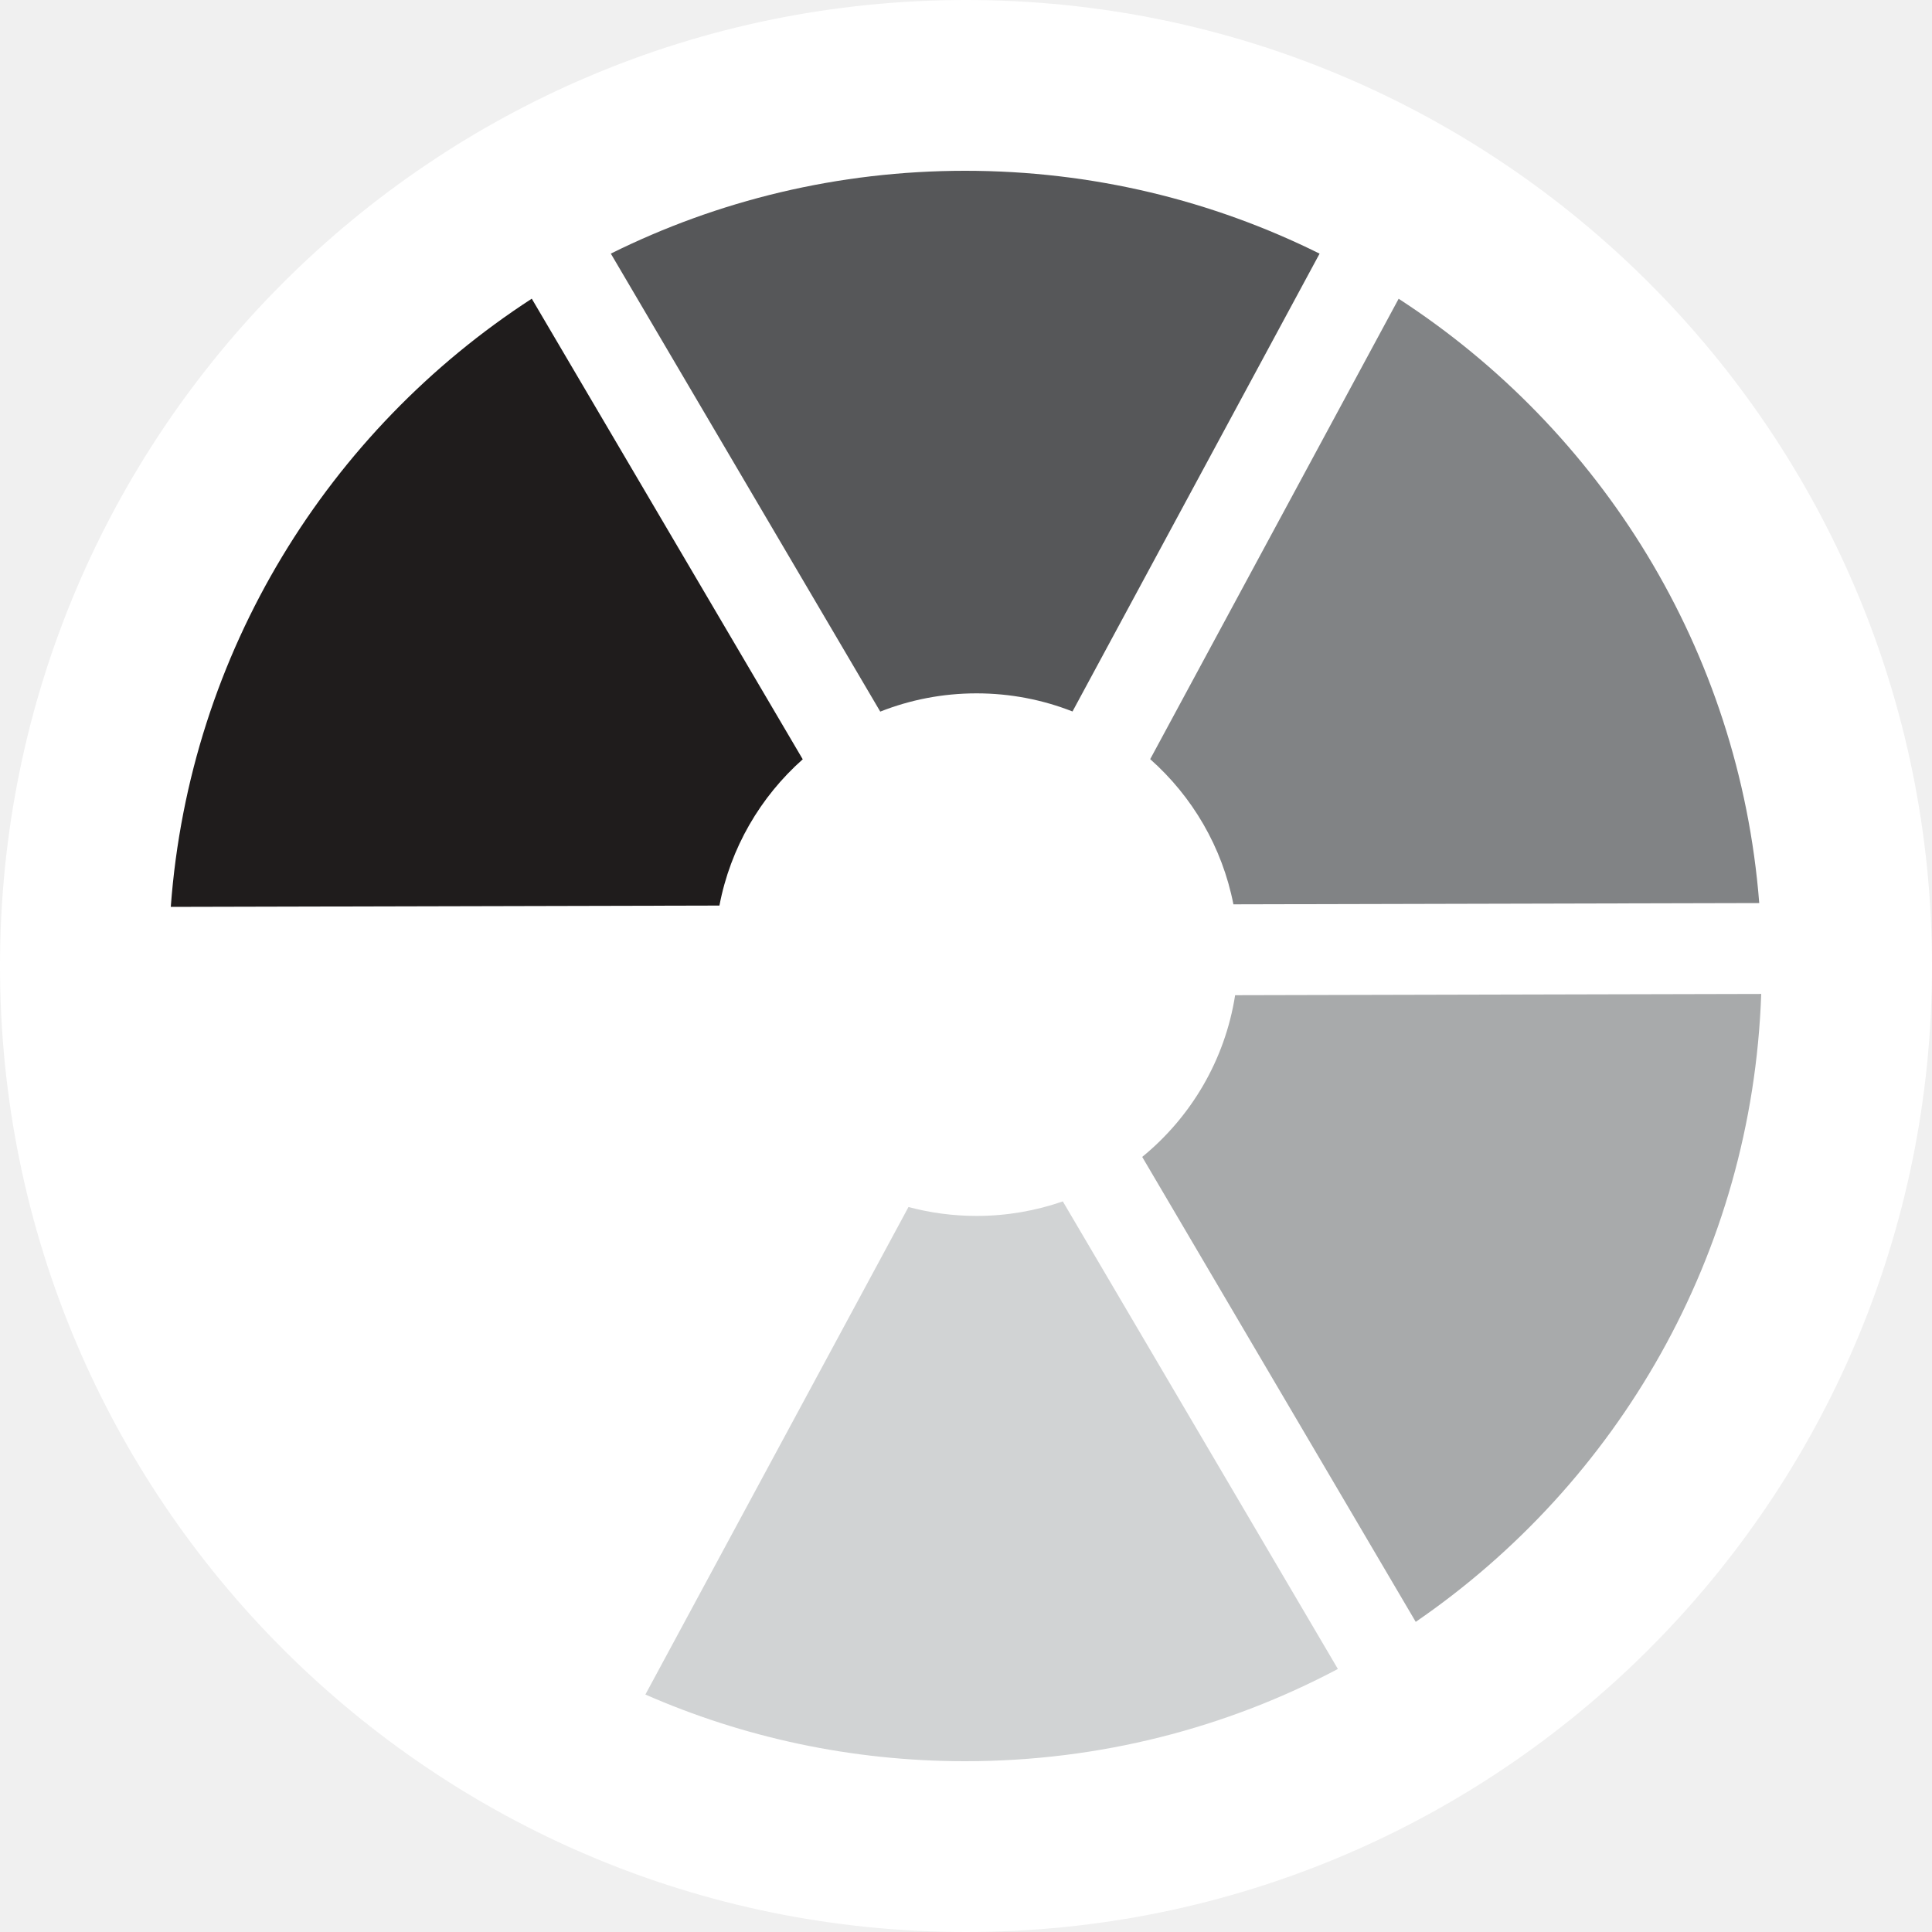
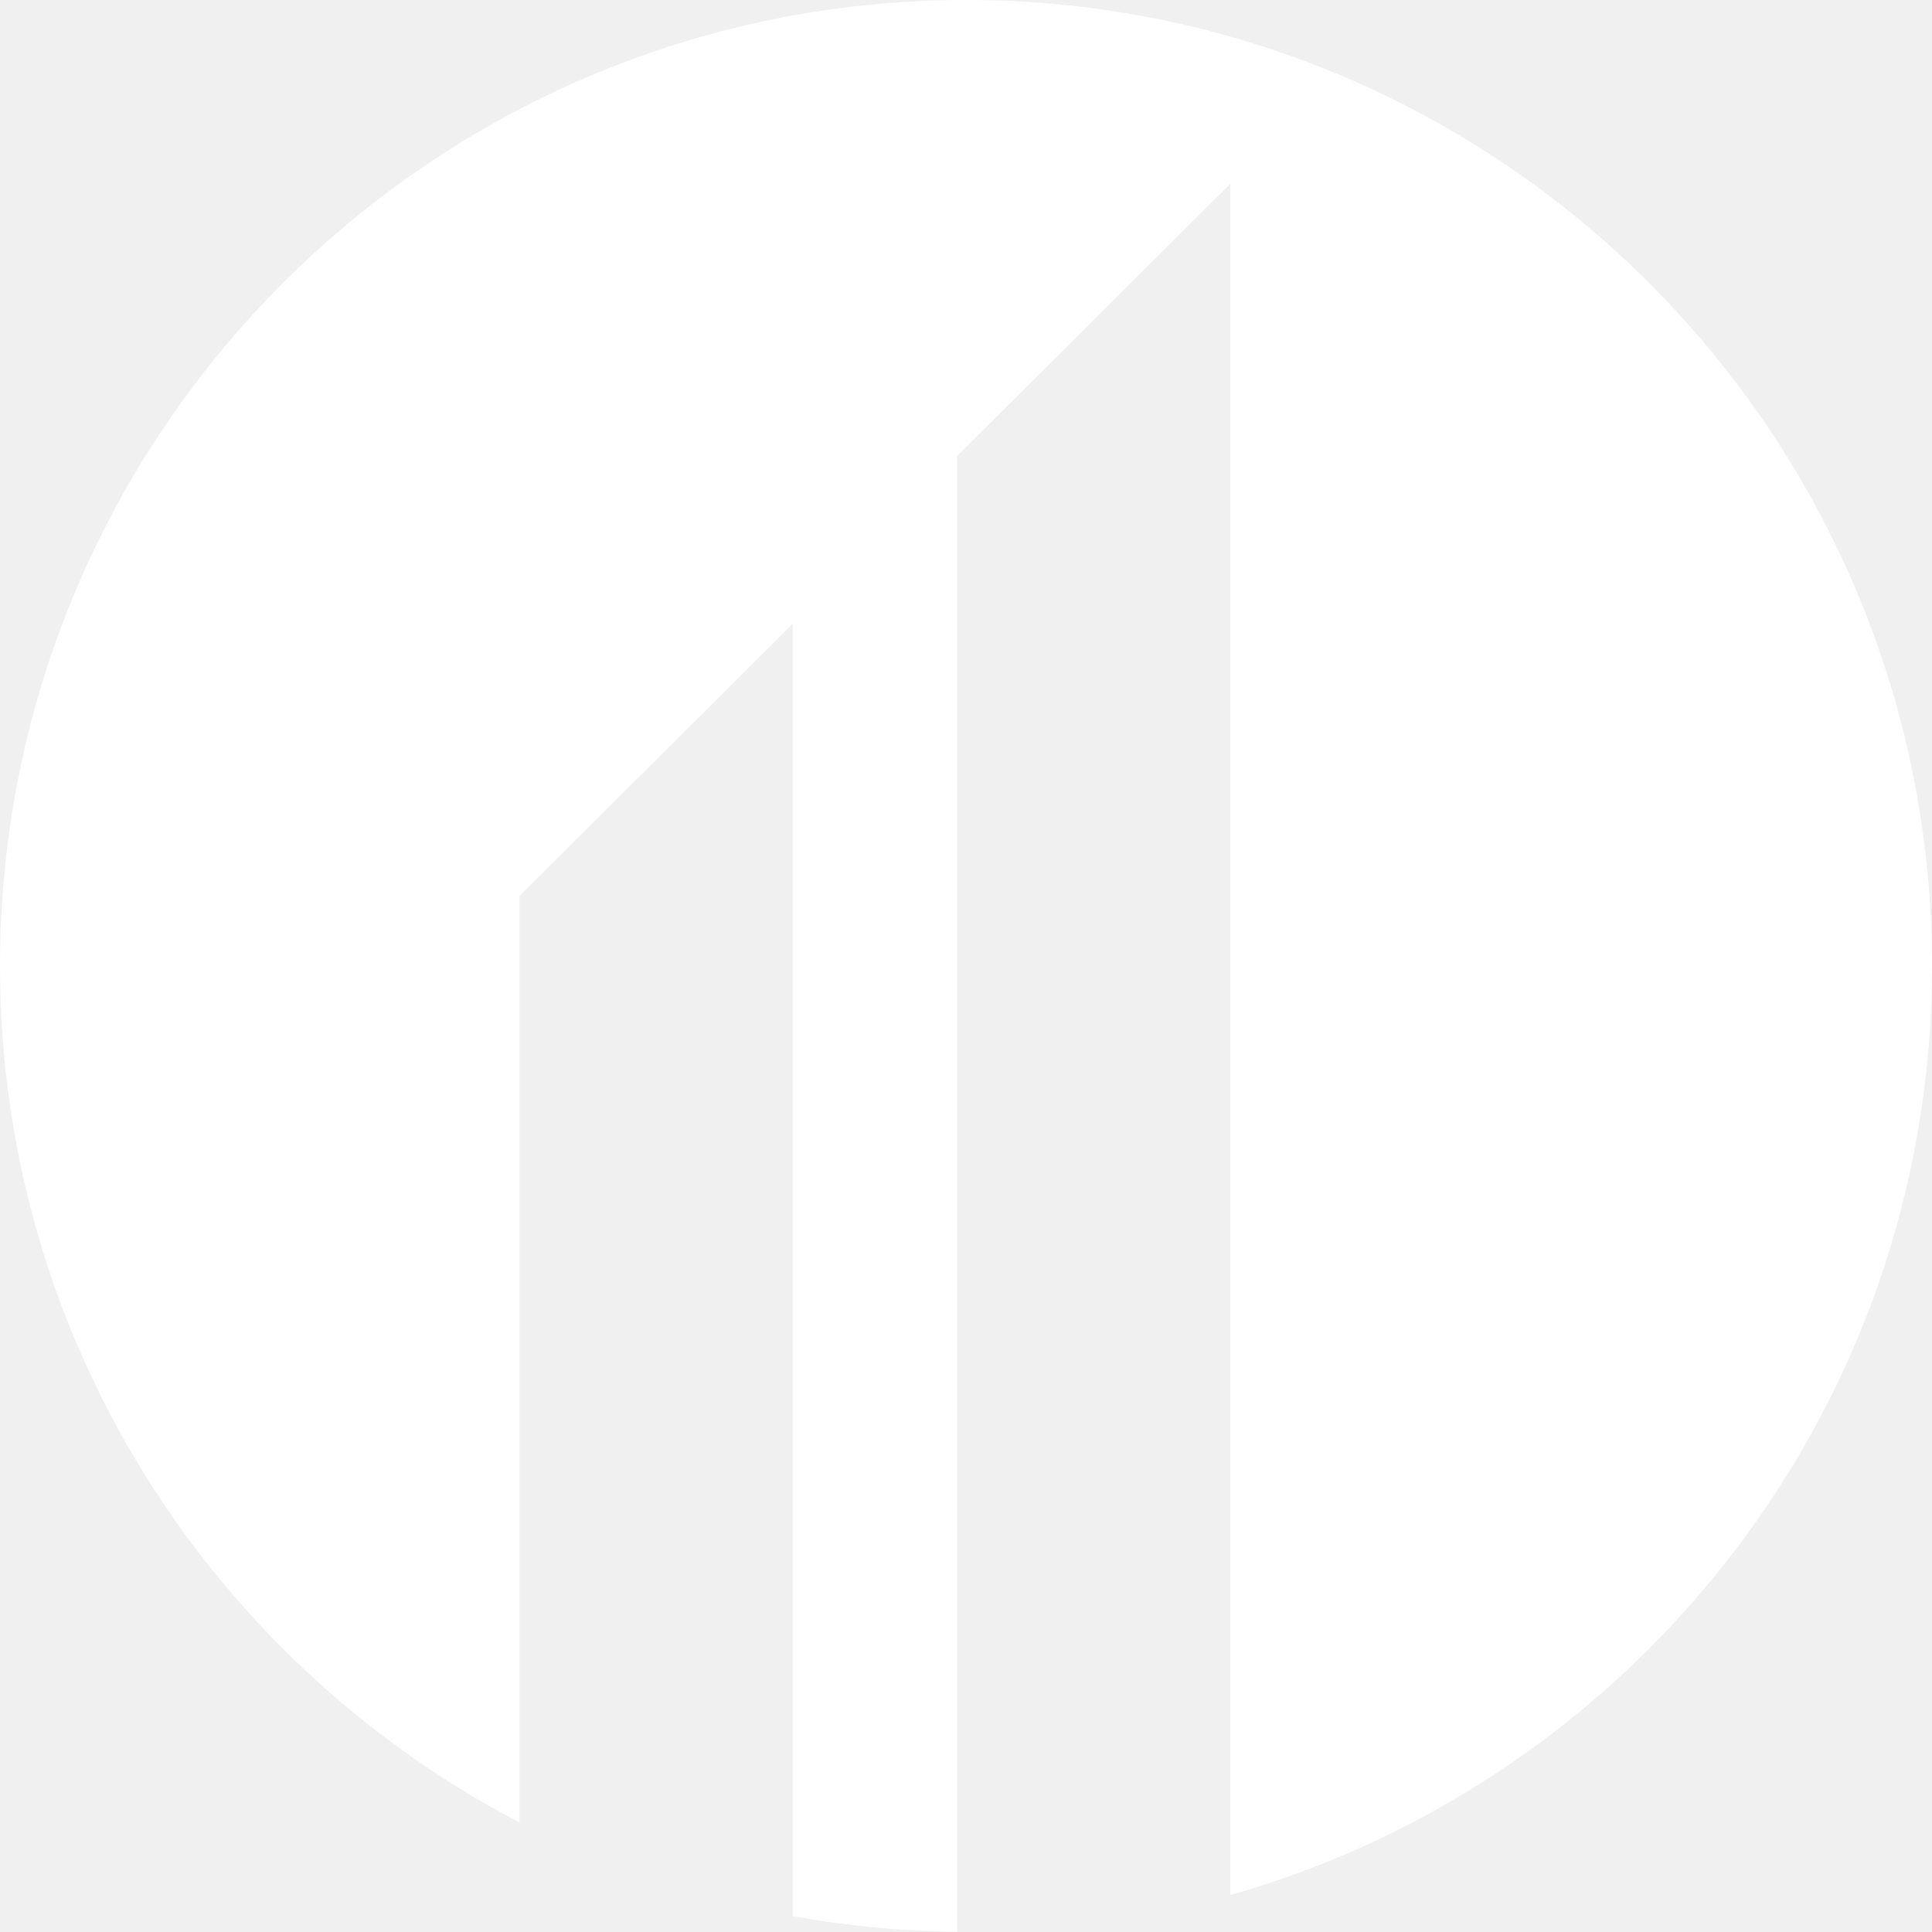
- <svg xmlns="http://www.w3.org/2000/svg" version="1.1" width="1000" height="1000">
-   <g clip-path="url(#SvgjsClipPath1087)">
-     <rect width="1000" height="1000" fill="#ffffff" />
-     <g transform="matrix(5.524862,0,0,5.524862,0,0)">
-       <svg version="1.1" width="181" height="181">
-         <svg width="181" height="181" viewBox="0 0 181 181" fill="none">
-           <path fill-rule="evenodd" clip-rule="evenodd" d="M85.112 113.079L60.463 158.753C69.632 162.771 79.766 165 90.421 165C103.036 165 114.921 161.875 125.339 156.358L99.57 112.553C97.039 113.435 94.319 113.914 91.487 113.914C89.282 113.914 87.145 113.624 85.112 113.079Z" fill="#D1D3D4" />
-           <path fill-rule="evenodd" clip-rule="evenodd" d="M115.713 93.236L165 93.118C164.155 117.54 151.536 138.976 132.633 151.944L107.009 108.386C111.572 104.656 114.763 99.317 115.713 93.236Z" fill="#A8AAAB" />
-           <path fill-rule="evenodd" clip-rule="evenodd" d="M131.033 27.989C149.955 40.266 162.954 60.873 164.815 84.604L115.552 84.722C114.503 79.354 111.697 74.613 107.756 71.121L131.033 27.989Z" fill="#818385" />
-           <path fill-rule="evenodd" clip-rule="evenodd" d="M82.467 66.667C85.259 65.564 88.302 64.957 91.487 64.957C94.661 64.957 97.694 65.559 100.478 66.655L123.626 23.763C113.625 18.794 102.35 16 90.421 16C78.495 16 67.223 18.793 57.225 23.759L82.467 66.667Z" fill="#565759" />
-           <path fill-rule="evenodd" clip-rule="evenodd" d="M49.819 27.982L75.204 71.134C71.242 74.65 68.429 79.428 67.4 84.838L16 84.961C17.758 61.076 30.797 40.32 49.819 27.982Z" fill="#1F1C1C" />
-         </svg>
-       </svg>
-     </g>
-   </g>
-   <defs>
-     <clipPath id="SvgjsClipPath1087">
-       <rect width="1000" height="1000" x="0" y="0" rx="500" ry="500" />
-     </clipPath>
-   </defs>
+ <svg xmlns="http://www.w3.org/2000/svg" version="1.1" width="228.07" height="228.03">
+   <svg version="1.1" width="228.07" height="228.03">
+     <svg id="Ebene_1" data-name="Ebene 1" viewBox="0 0 228.07 228.03">
+       <defs>
+         <style>
+       .cls-1 {
+         fill: #fff;
+       }
+     </style>
+       </defs>
+       <path class="cls-1" d="M0,114.03c0,43.96,24.88,82.07,61.32,101.11v-109.37l32.26-32.14v152.57c6.31,1.14,12.78,1.78,19.4,1.84V53.84l32.26-32.14v202.01c47.8-13.58,82.83-57.53,82.83-109.68C228.07,51.05,177.02,0,114.04,0S0,51.05,0,114.03" />
+     </svg>
+   </svg>
+   <style>@media (prefers-color-scheme: light) { :root { filter: contrast(1) brightness(0.1); } }
+ @media (prefers-color-scheme: dark) { :root { filter: none; } }
+ </style>
</svg>
